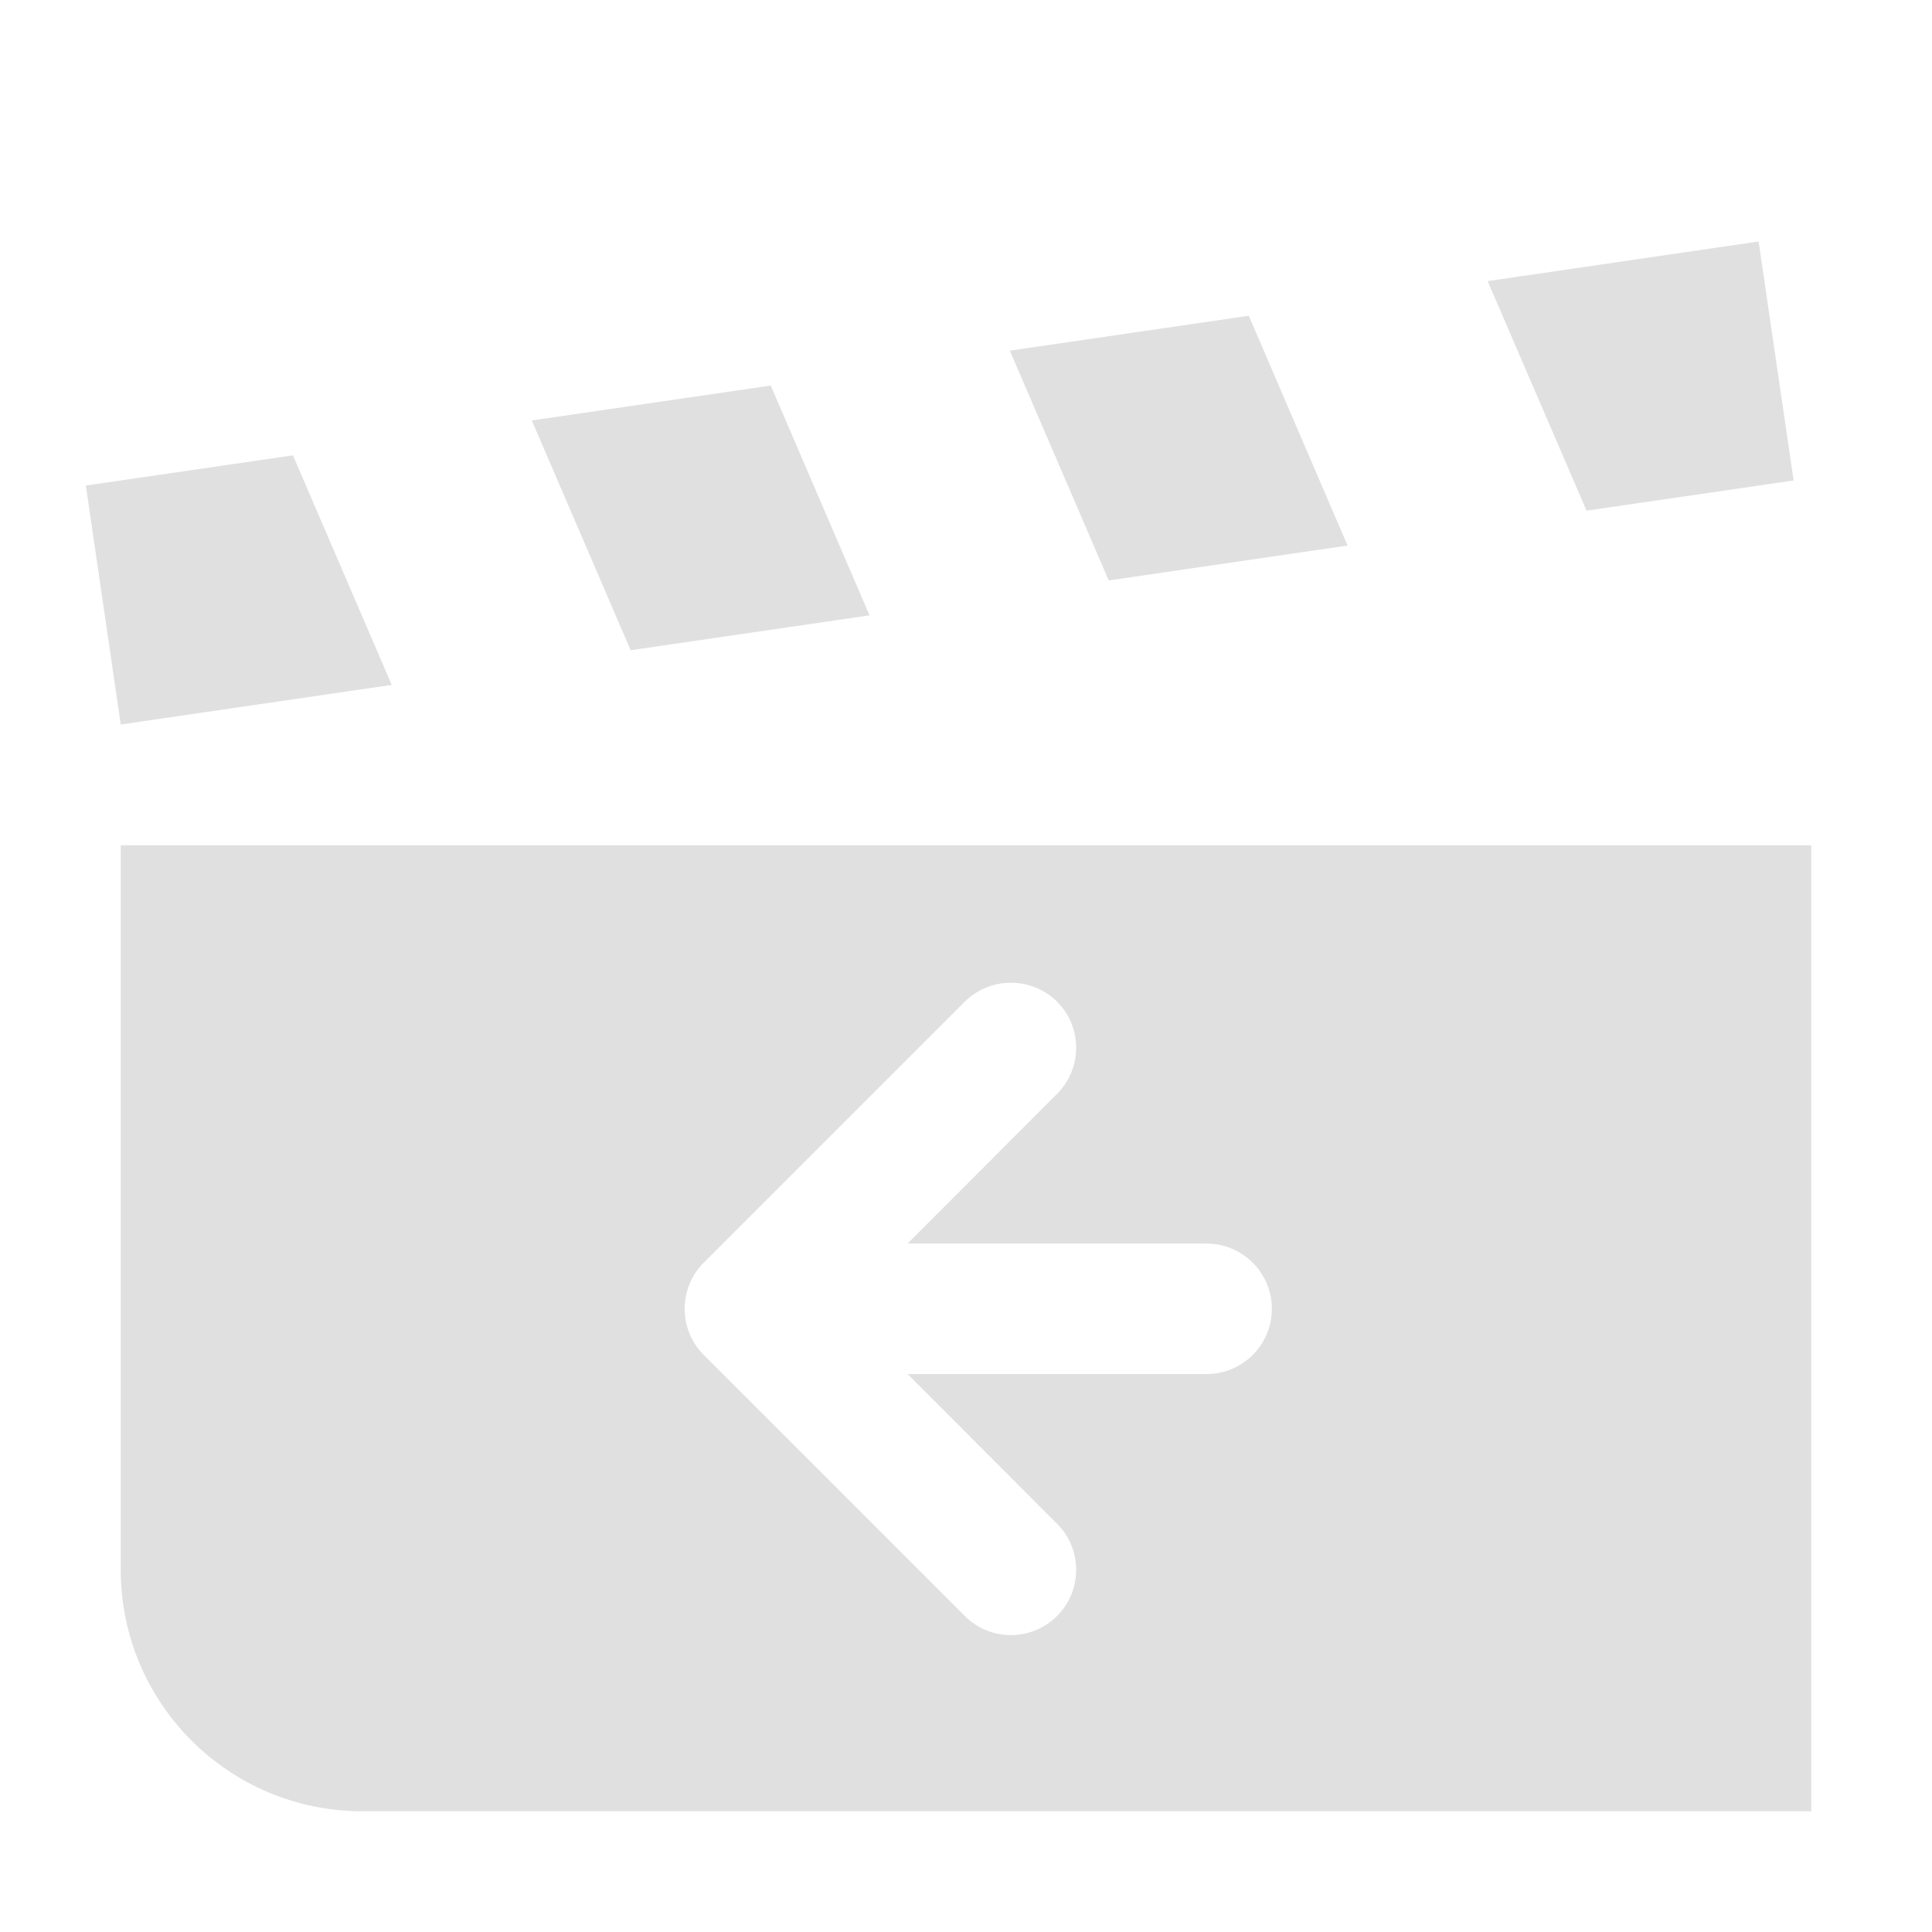
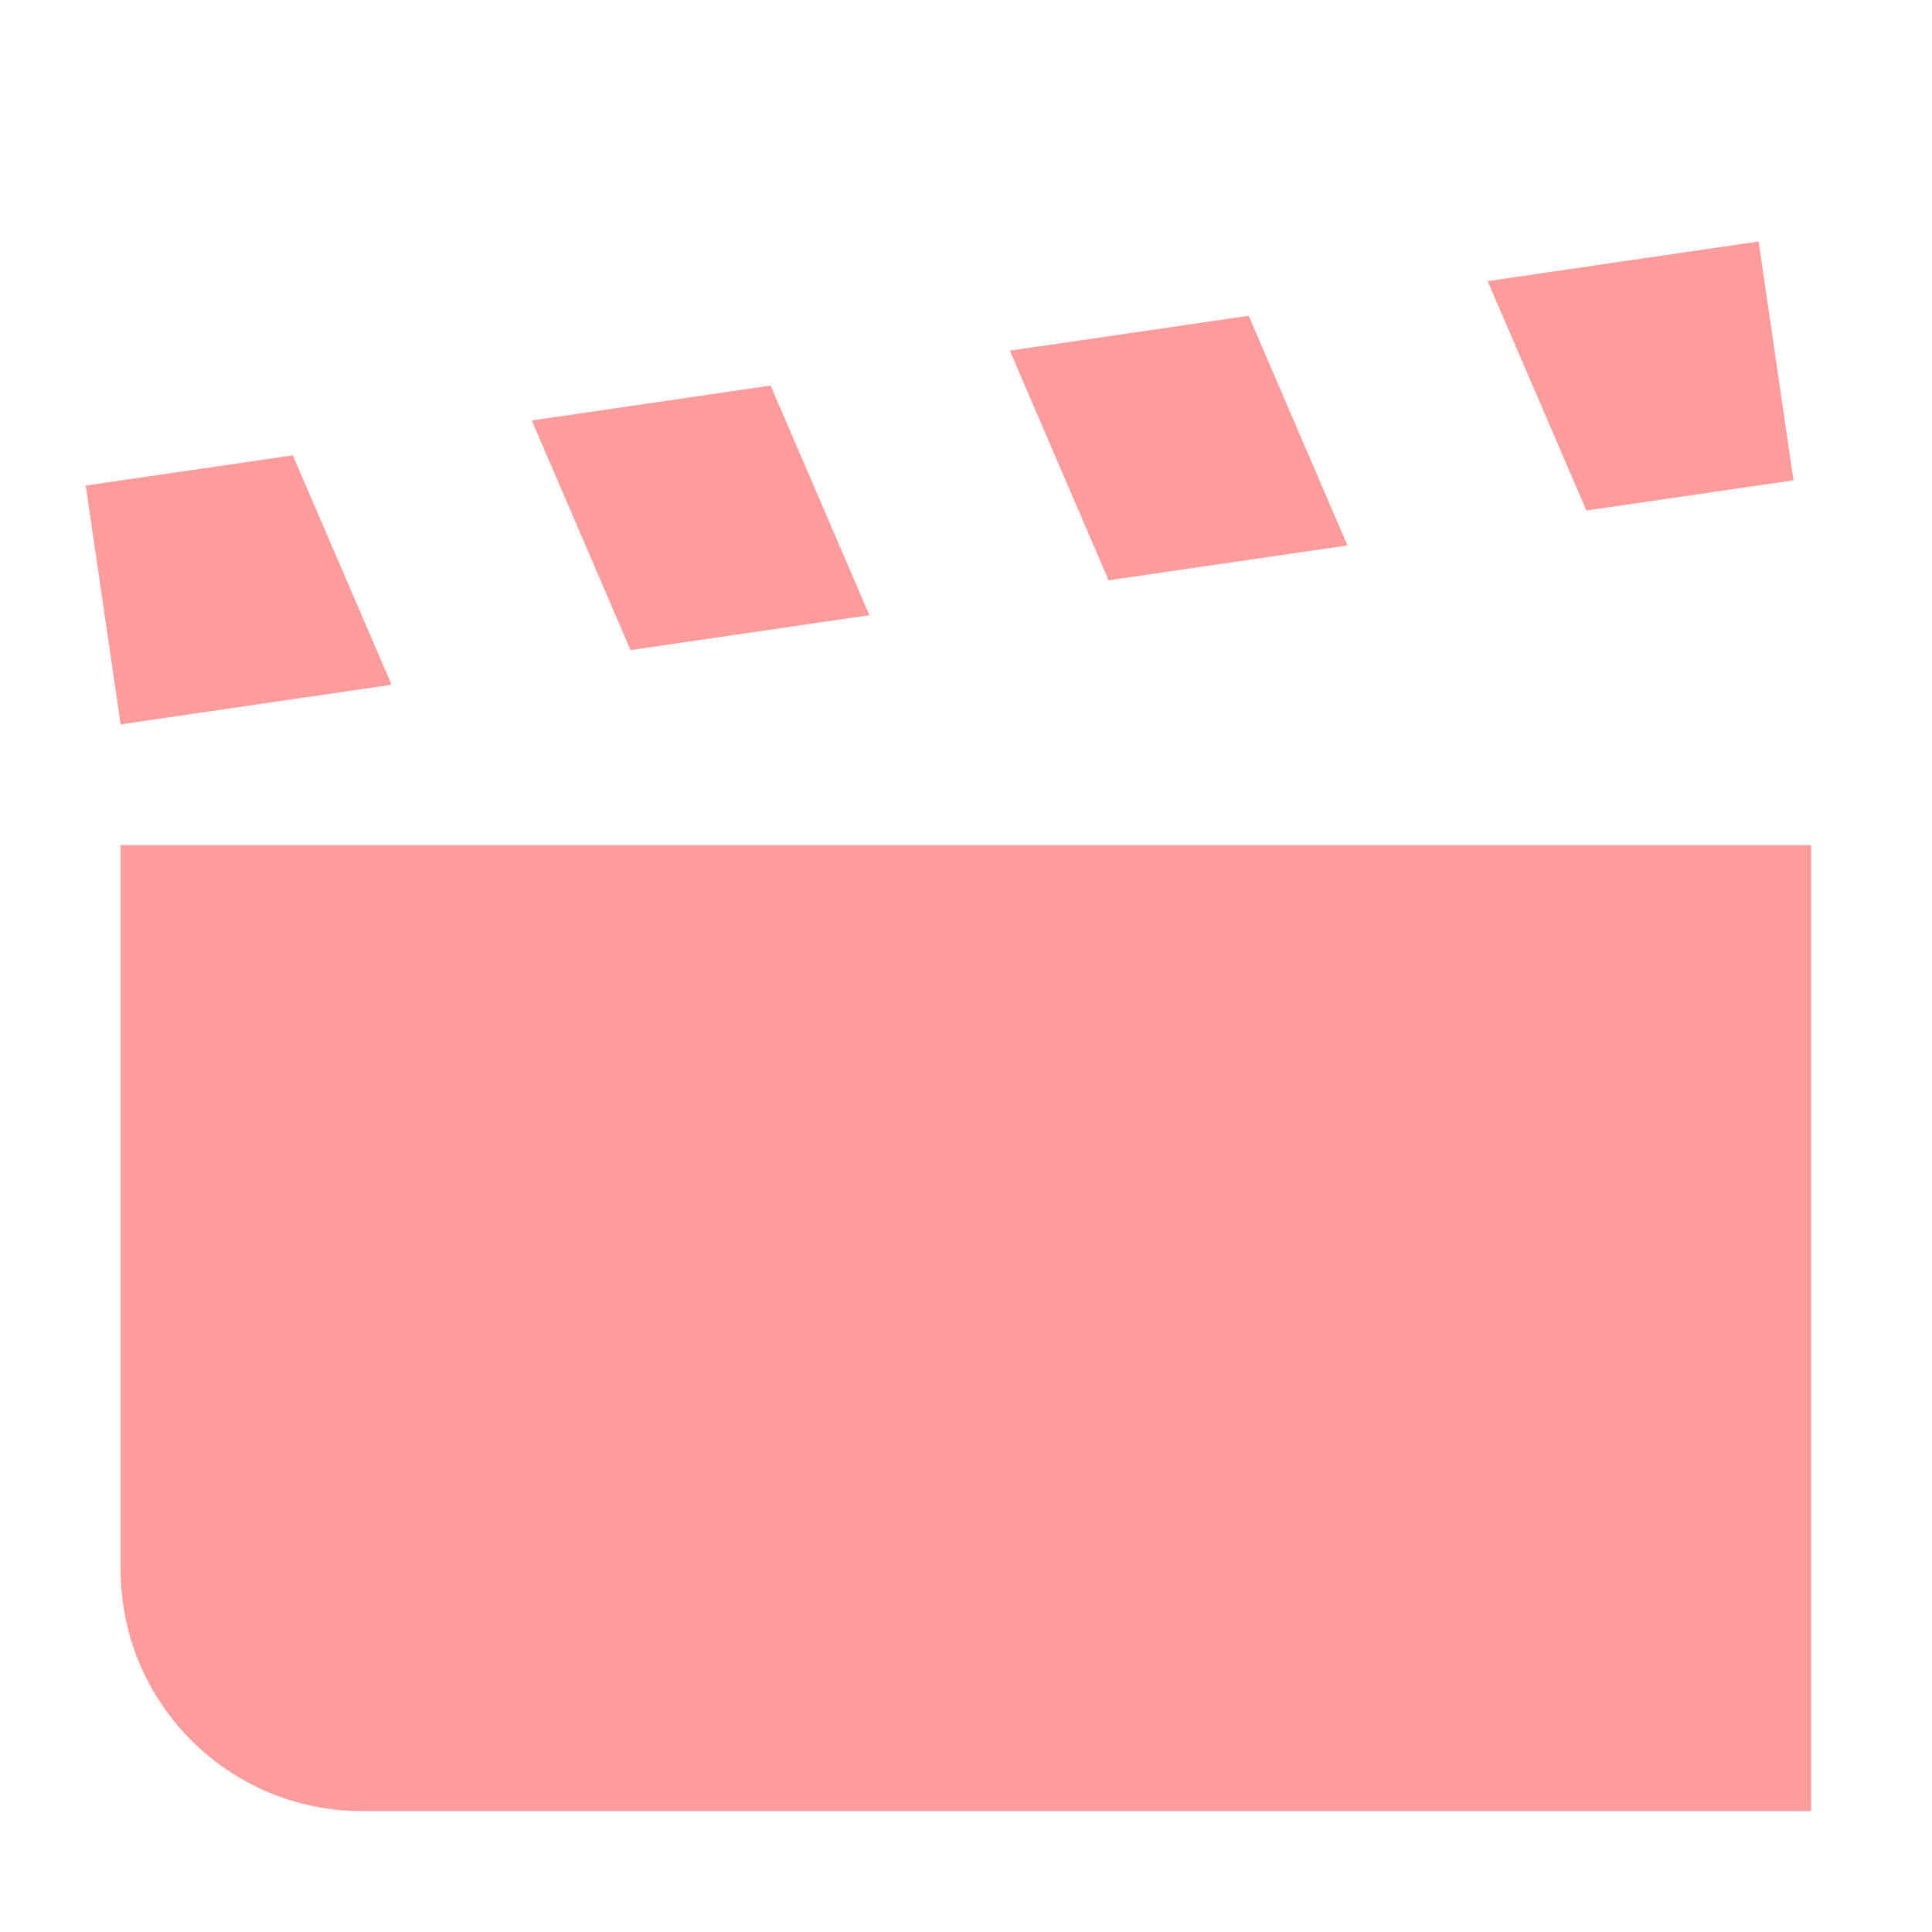
<svg xmlns="http://www.w3.org/2000/svg" height="16" viewBox="0 0 16 16" width="16" version="1.1" id="svg4">
  <defs id="defs8" />
-   <path d="M 14.564 2 L 12.32 2.328 L 13.139 4.229 L 14.854 3.979 L 14.564 2 z M 10.342 2.615 L 8.363 2.904 L 9.182 4.807 L 11.16 4.518 L 10.342 2.615 z M 6.383 3.193 L 4.404 3.482 L 5.223 5.385 L 7.201 5.096 L 6.383 3.193 z M 2.426 3.771 L 0.711 4.021 L 1 6 L 3.244 5.672 L 2.426 3.771 z M 1 7 L 1 13 C 1 14.105 1.895 15 3 15 L 15 15 L 15 7 L 1 7 z M 8.365 8.139 A 0.54 0.54 0 0 1 8.754 8.295 A 0.54 0.54 0 0 1 8.754 9.059 L 7.516 10.299 L 9.994 10.299 A 0.54 0.54 0 0 1 10.533 10.84 A 0.54 0.54 0 0 1 9.994 11.379 L 7.516 11.379 L 8.754 12.619 A 0.54 0.54 0 0 1 8.754 13.383 A 0.54 0.54 0 0 1 7.99 13.383 L 5.828 11.221 A 0.541 0.541 0 0 1 5.828 10.457 L 7.99 8.295 A 0.54 0.54 0 0 1 8.365 8.139 z " id="path2" style="fill:#e0e0e0;fill-opacity:0.998" />
+   <path d="m14.564 2-2.244.328.818 1.9 1.715-.25zm-4.223.615-1.978.289.818 1.902 1.978-.289zm-3.959.578-1.978.289.818 1.902 1.978-.289zm-3.957.578-1.715.25.289 1.978 2.244-.328zm-1.426 3.228v6c0 1.105.895 2 2 2h12v-8z" fill="#e0e0e0" id="path2" style="fill:#fc9c9c;fill-opacity:1" />
</svg>
